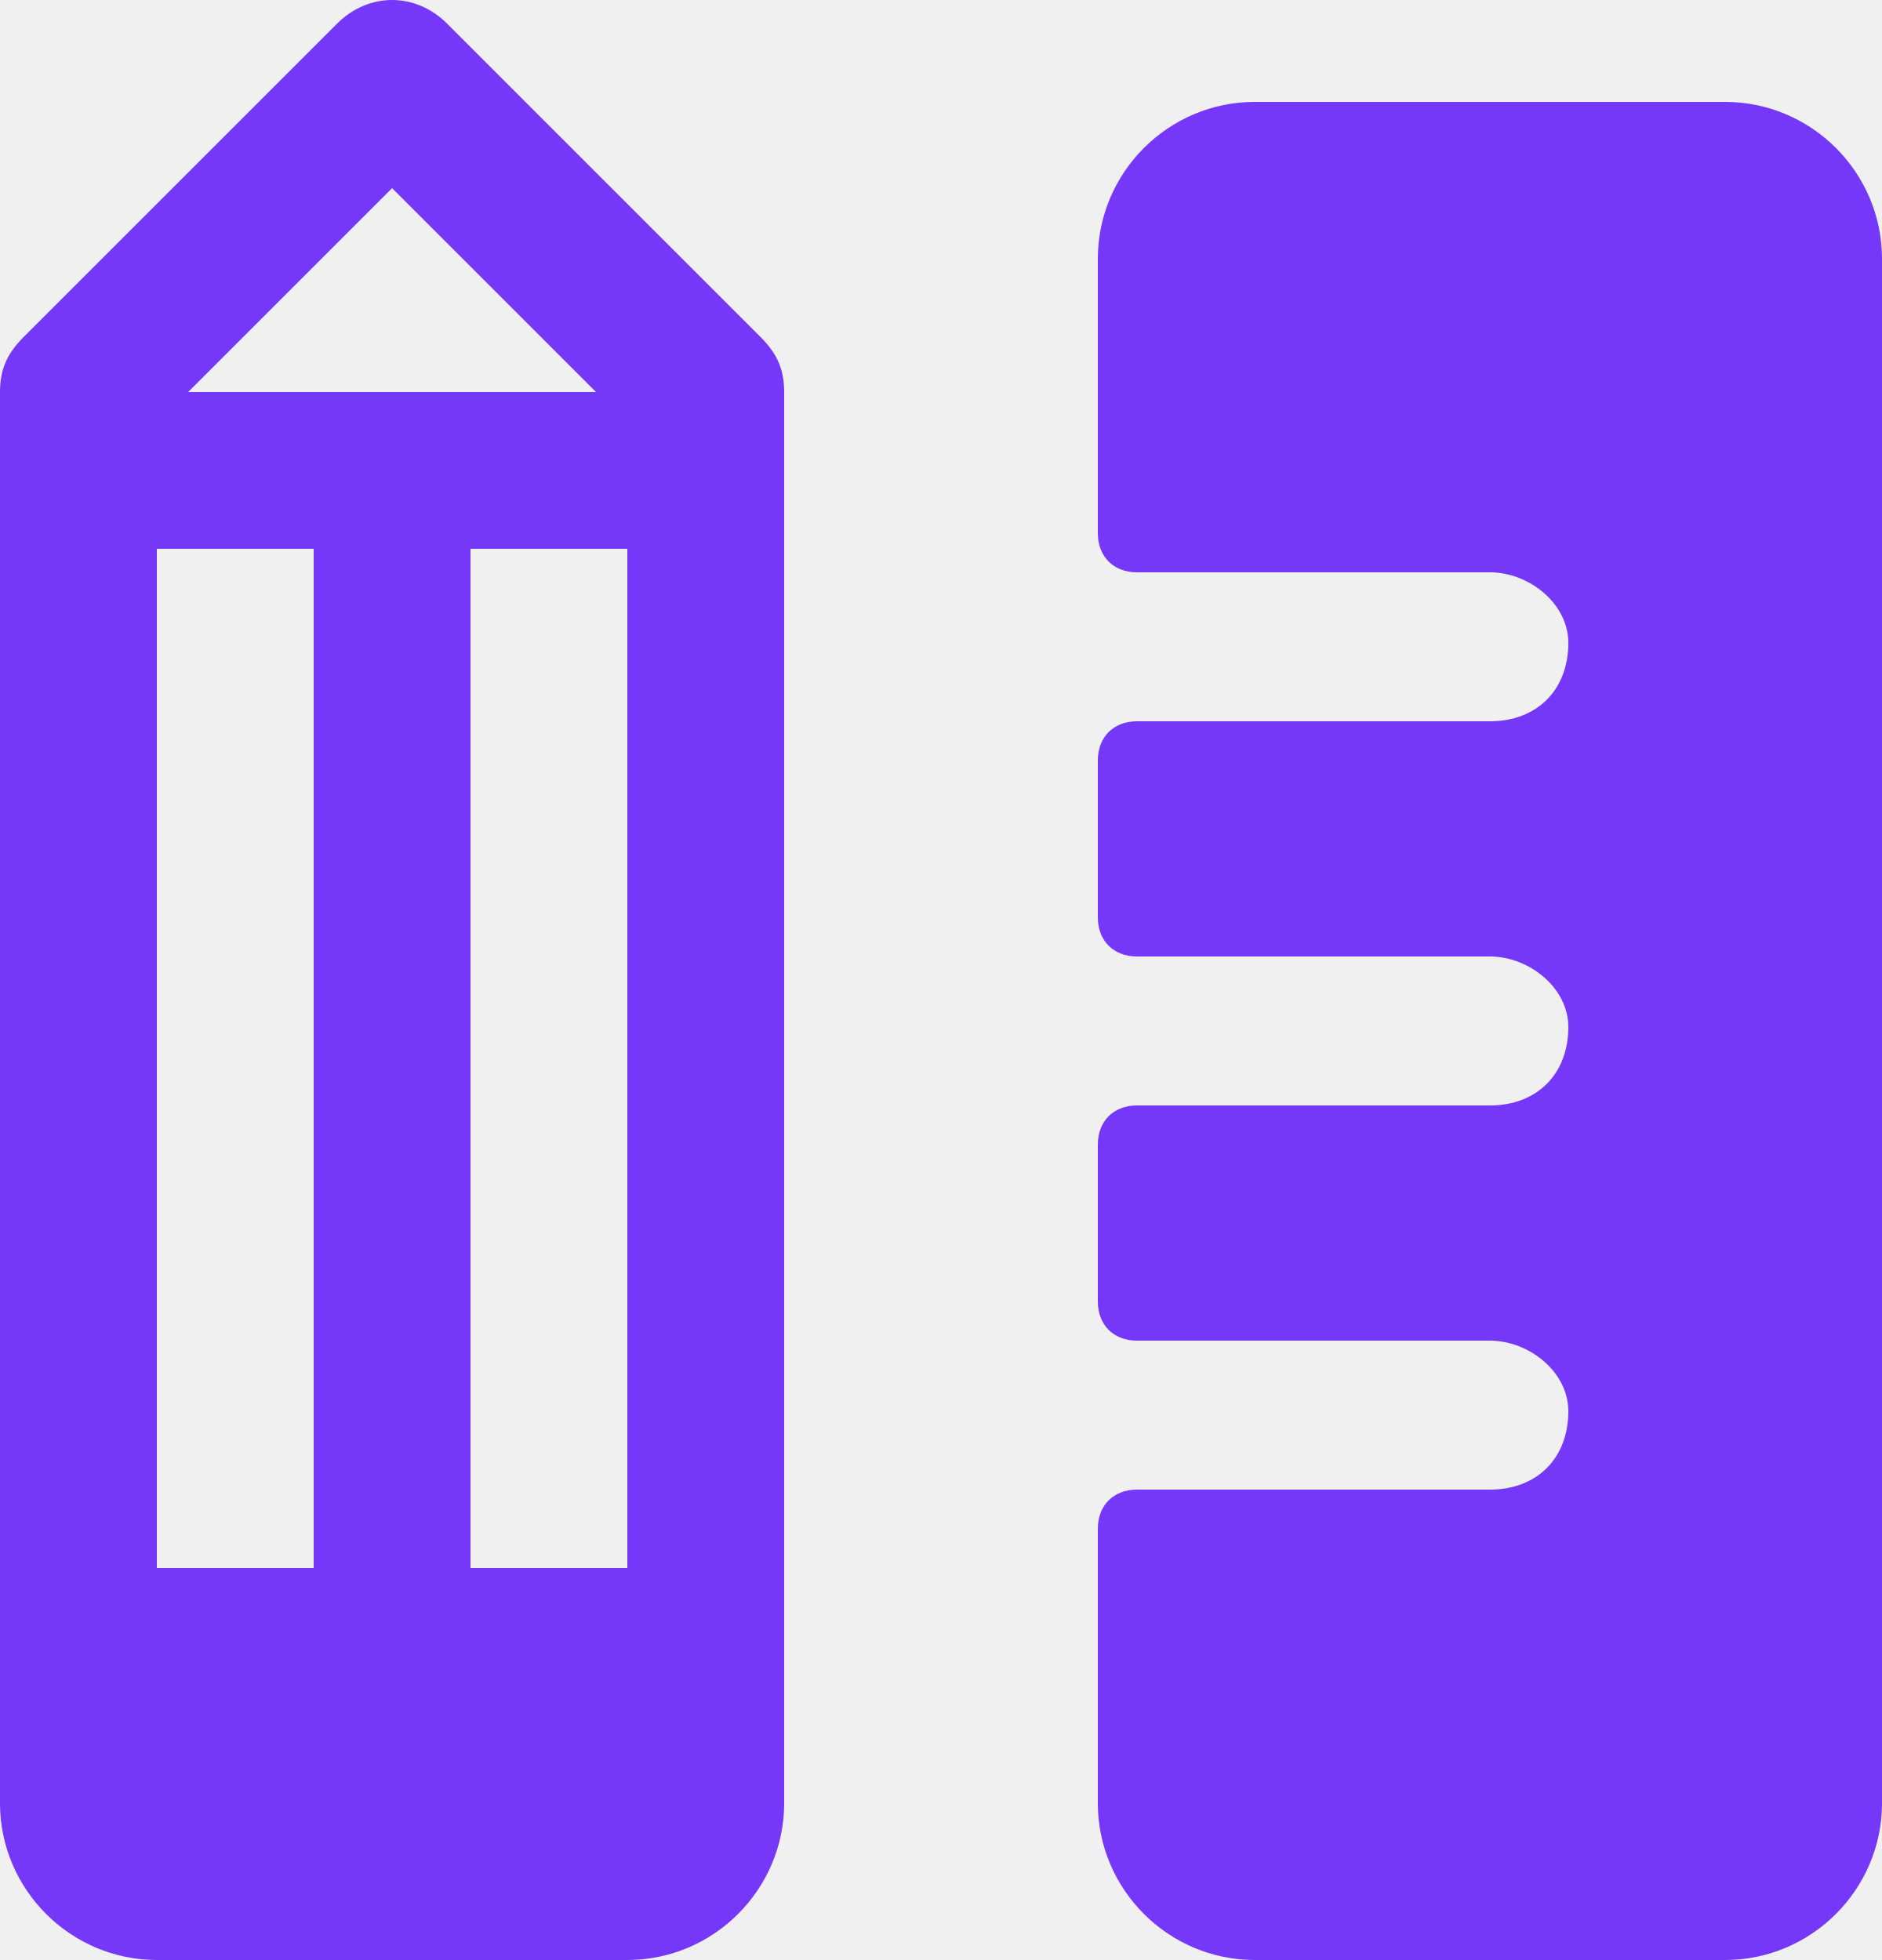
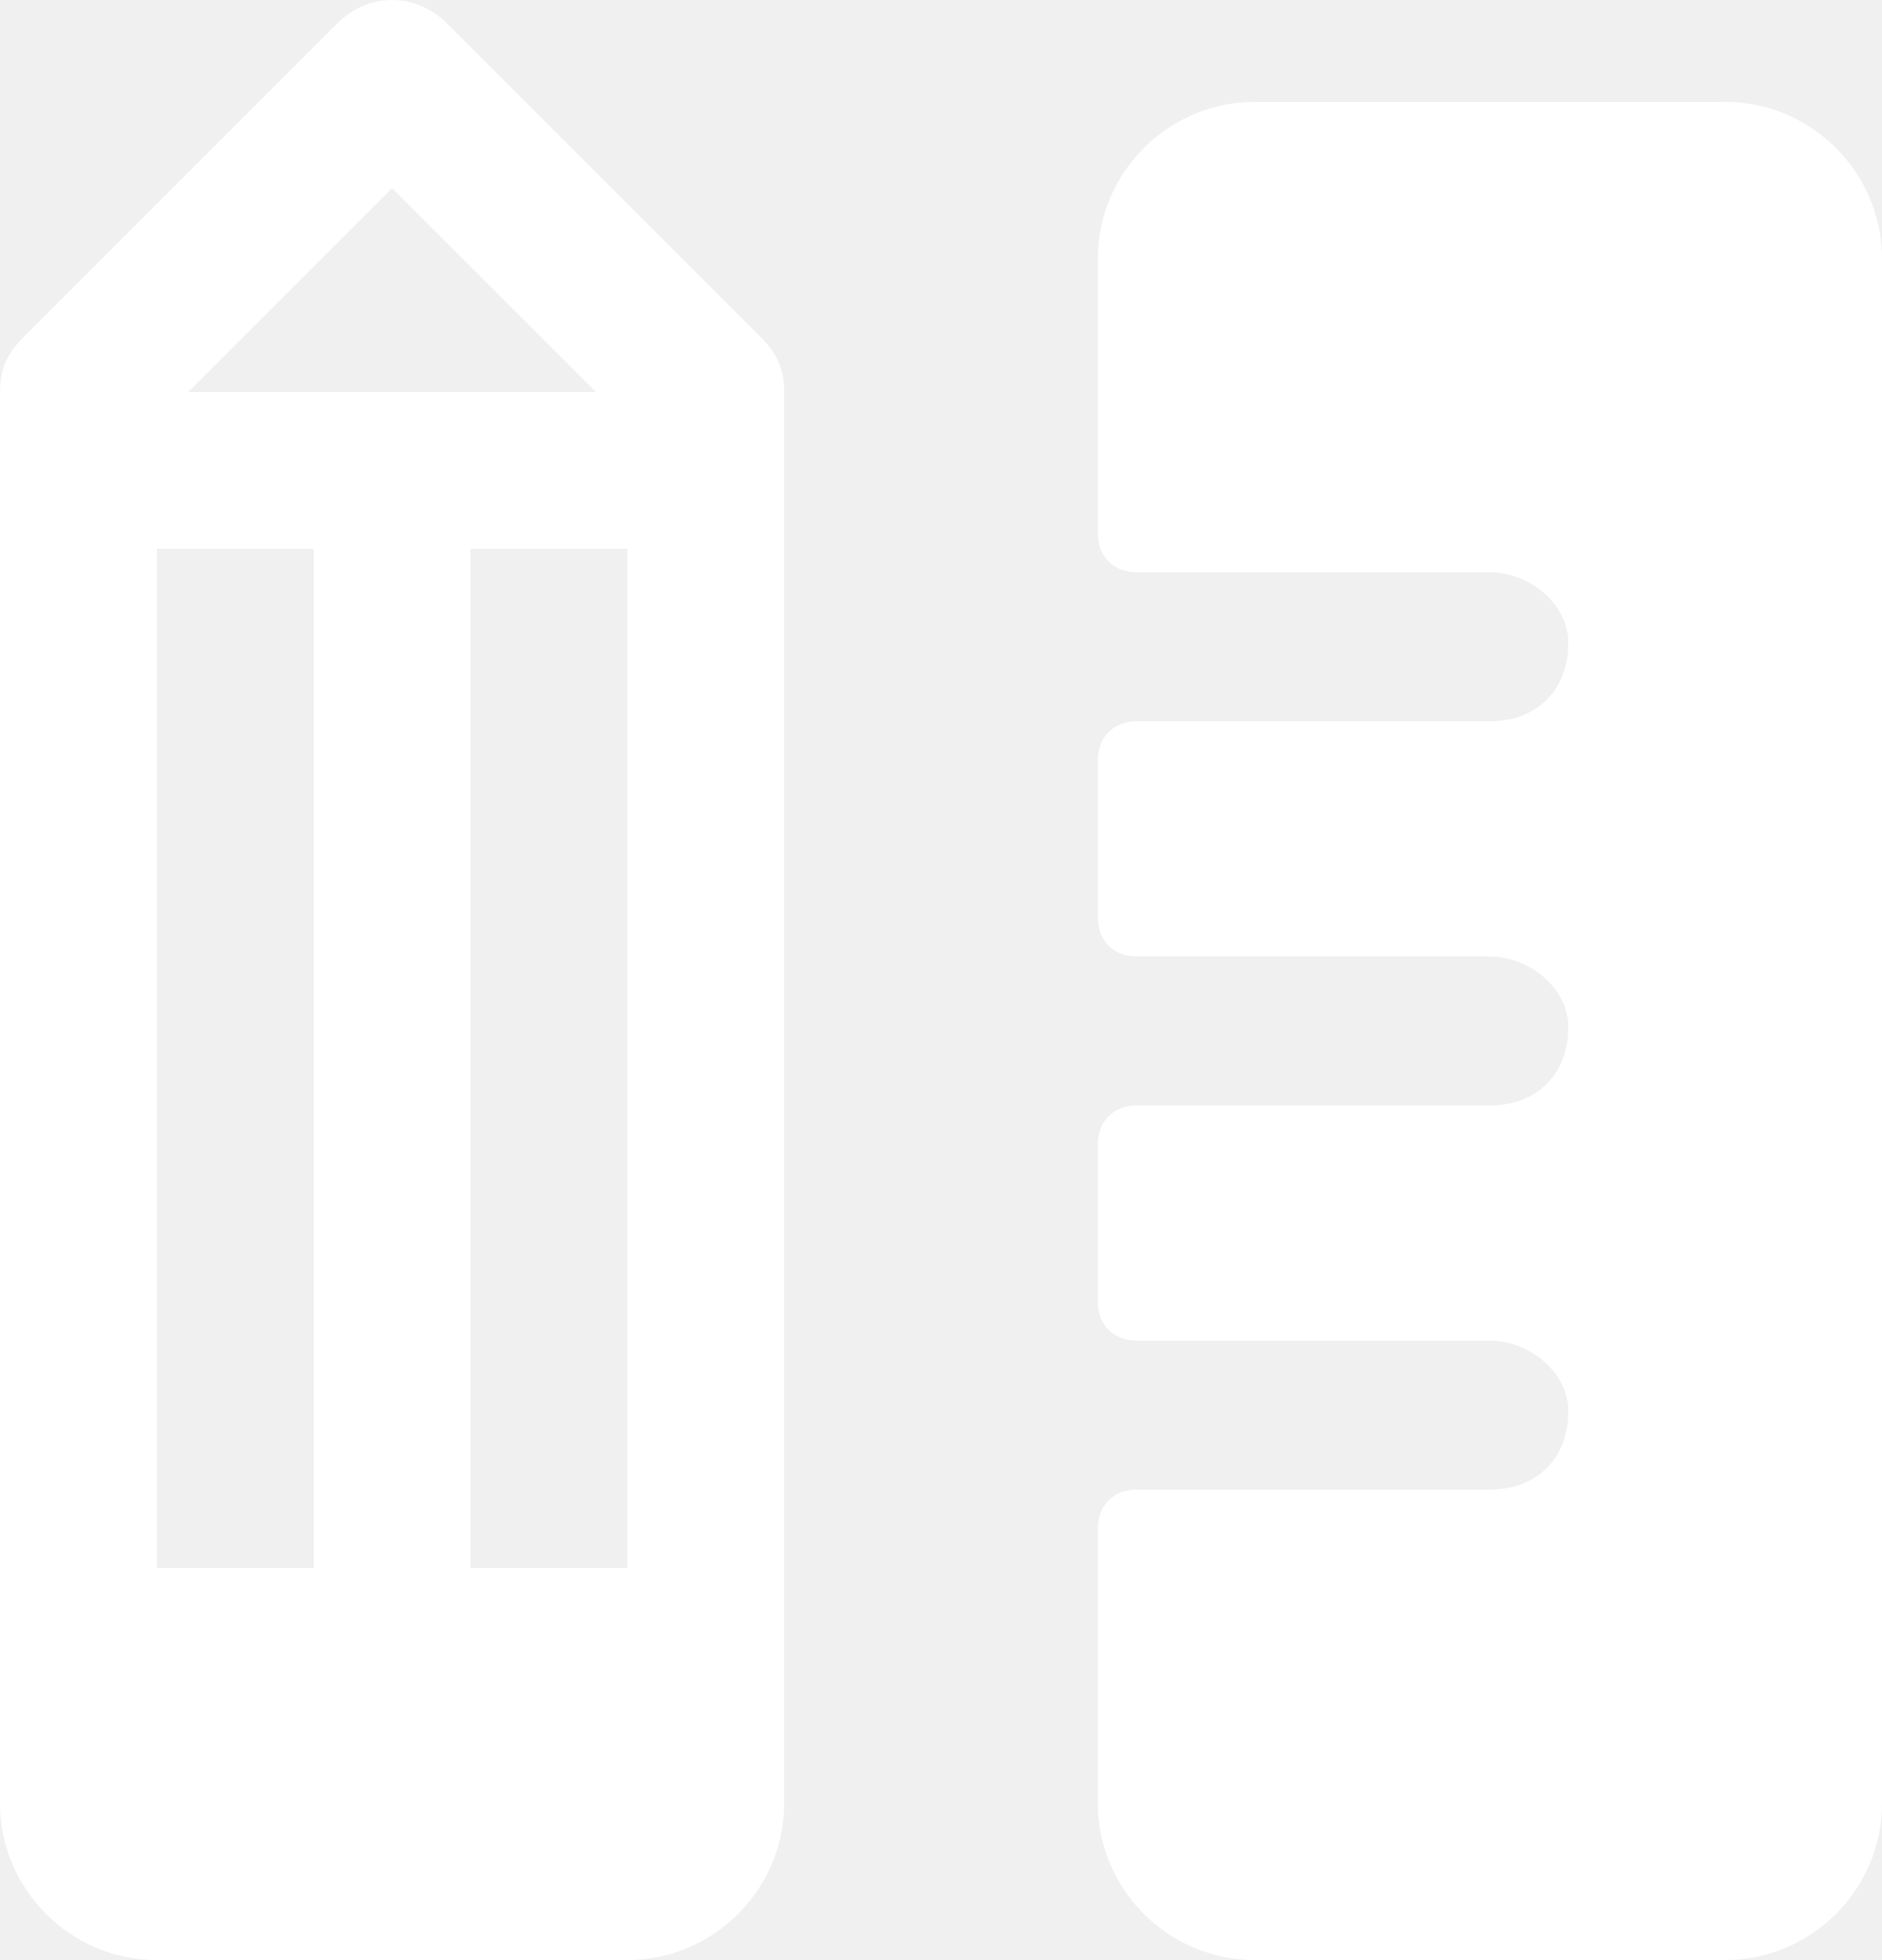
- <svg xmlns="http://www.w3.org/2000/svg" id="Layer_1" data-name="Layer 1" version="1.1" viewBox="0 0 24 25">
+ <svg xmlns="http://www.w3.org/2000/svg" version="1.1" viewBox="0 0 24 25">
  <defs>
    <style>
      .cls-1 {
-         fill: #7537f8;
-         stroke-width: 0px;
+         fill: #fff;
      }
    </style>
  </defs>
-   <path class="cls-1" d="M24,3v20c0,1.1-.9,2-2,2h-6c-1.1,0-2-.9-2-2v-3.5c0-.3.2-.5.5-.5h4.5c.6,0,1-.4,1-1,0,0,0,0,0,0,0-.5-.5-.9-1-.9h-4.5c-.3,0-.5-.2-.5-.5v-2c0-.3.2-.5.5-.5h4.5c.6,0,1-.4,1-1,0,0,0,0,0,0,0-.5-.5-.9-1-.9h-4.5c-.3,0-.5-.2-.5-.5v-2c0-.3.2-.5.5-.5h4.5c.6,0,1-.4,1-1,0,0,0,0,0,0,0-.5-.5-.9-1-.9h-4.5c-.3,0-.5-.2-.5-.5v-3.5c0-1.1.9-2,2-2h6c1.1,0,2,.9,2,2ZM9.7,4.3c.2.2.3.4.3.7v18c0,1.1-.9,2-2,2H2C.9,25,0,24.1,0,23V5c0-.3.1-.5.3-.7L4.3.3c.4-.4,1-.4,1.4,0,0,0,0,0,0,0l4,4ZM2,7v13h2V7h-2ZM6,7v13h2V7h-2ZM2.4,5h5.2l-2.6-2.6-2.6,2.6Z" />
+   <g>
+     <g id="Layer_1">
+       <path class="cls-1" d="M24,3v20c0,1.1-.9,2-2,2h-6c-1.1,0-2-.9-2-2v-3.5c0-.3.2-.5.5-.5h4.5c.6,0,1-.4,1-1h0c0-.5-.5-.9-1-.9h-4.5c-.3,0-.5-.2-.5-.5v-2c0-.3.2-.5.5-.5h4.5c.6,0,1-.4,1-1h0c0-.5-.5-.9-1-.9h-4.5c-.3,0-.5-.2-.5-.5v-2c0-.3.2-.5.5-.5h4.5c.6,0,1-.4,1-1h0c0-.5-.5-.9-1-.9h-4.5c-.3,0-.5-.2-.5-.5v-3.5c0-1.1.9-2,2-2h6c1.1,0,2,.9,2,2v-.3ZM9.7,4.3c.2.2.3.4.3.7v18c0,1.1-.9,2-2,2H2c-1.1,0-2-.9-2-2V5c0-.3.1-.5.3-.7L4.3.3c.4-.4,1-.4,1.4,0h0s4,4,4,4ZM2,7v13h2V7h-2ZM6,7v13h2V7h-2ZM2.4,5h5.2l-2.6-2.6-2.6,2.6Z" />
+     </g>
+   </g>
</svg>
